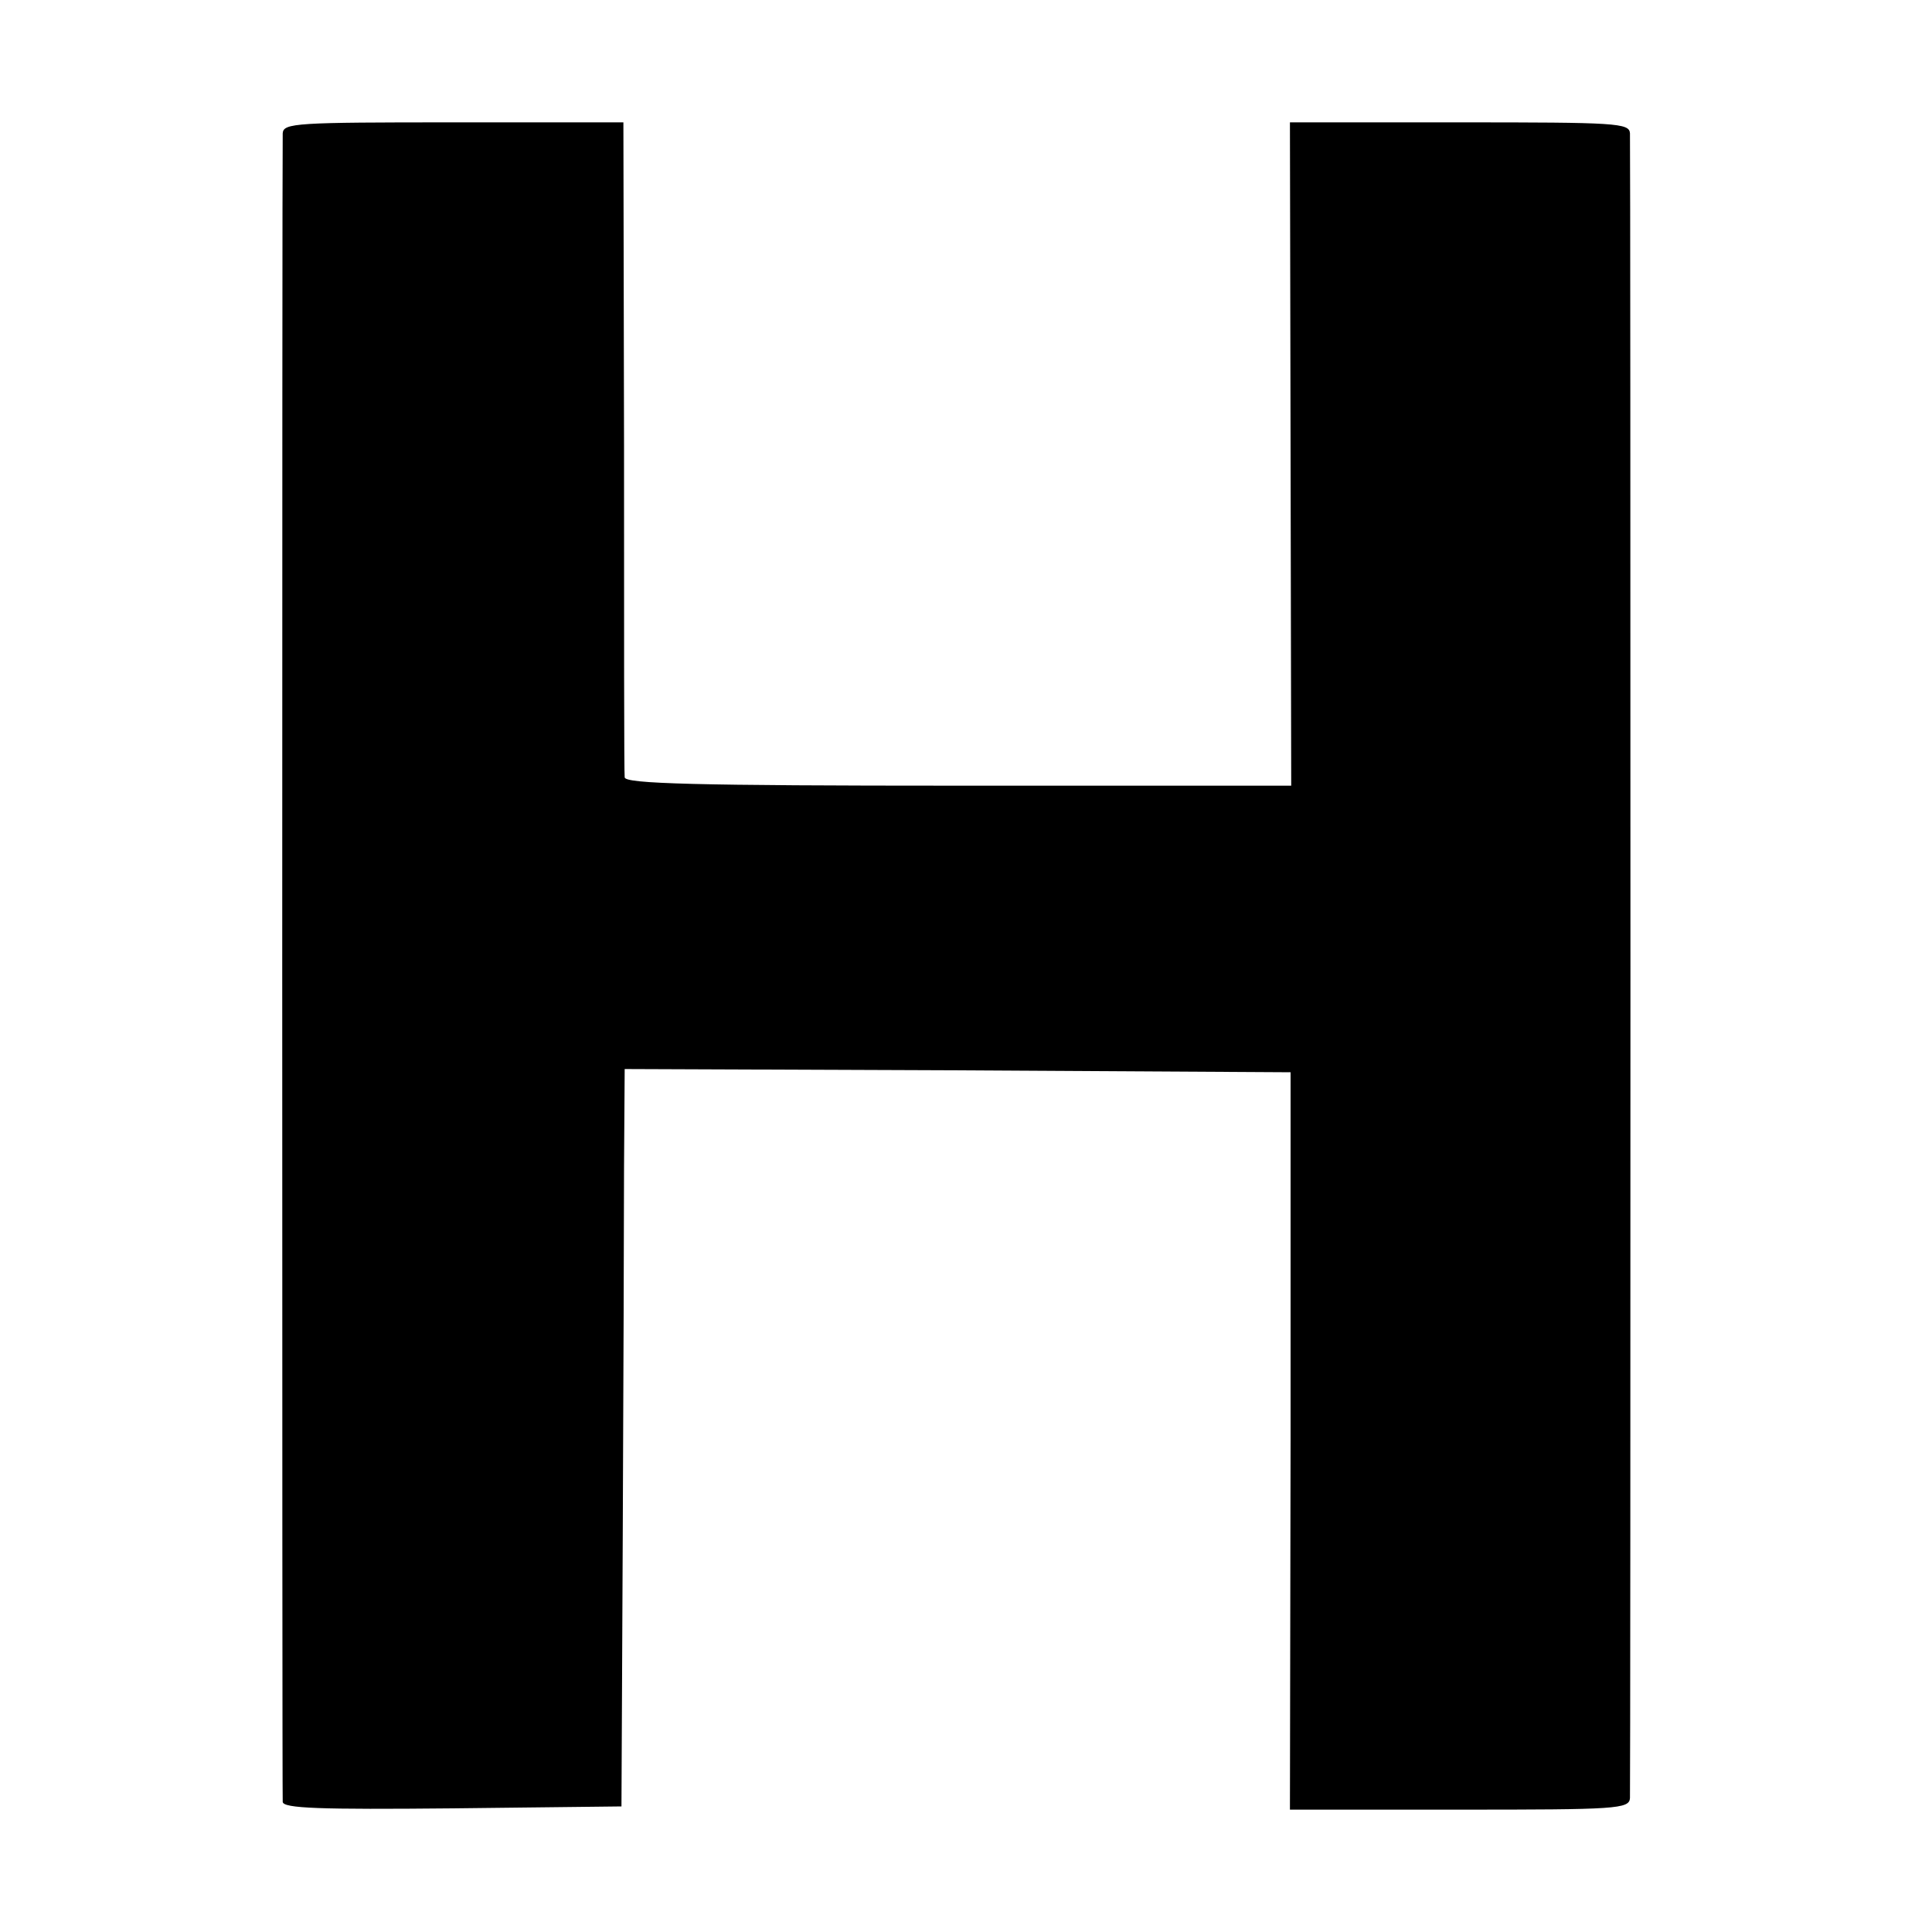
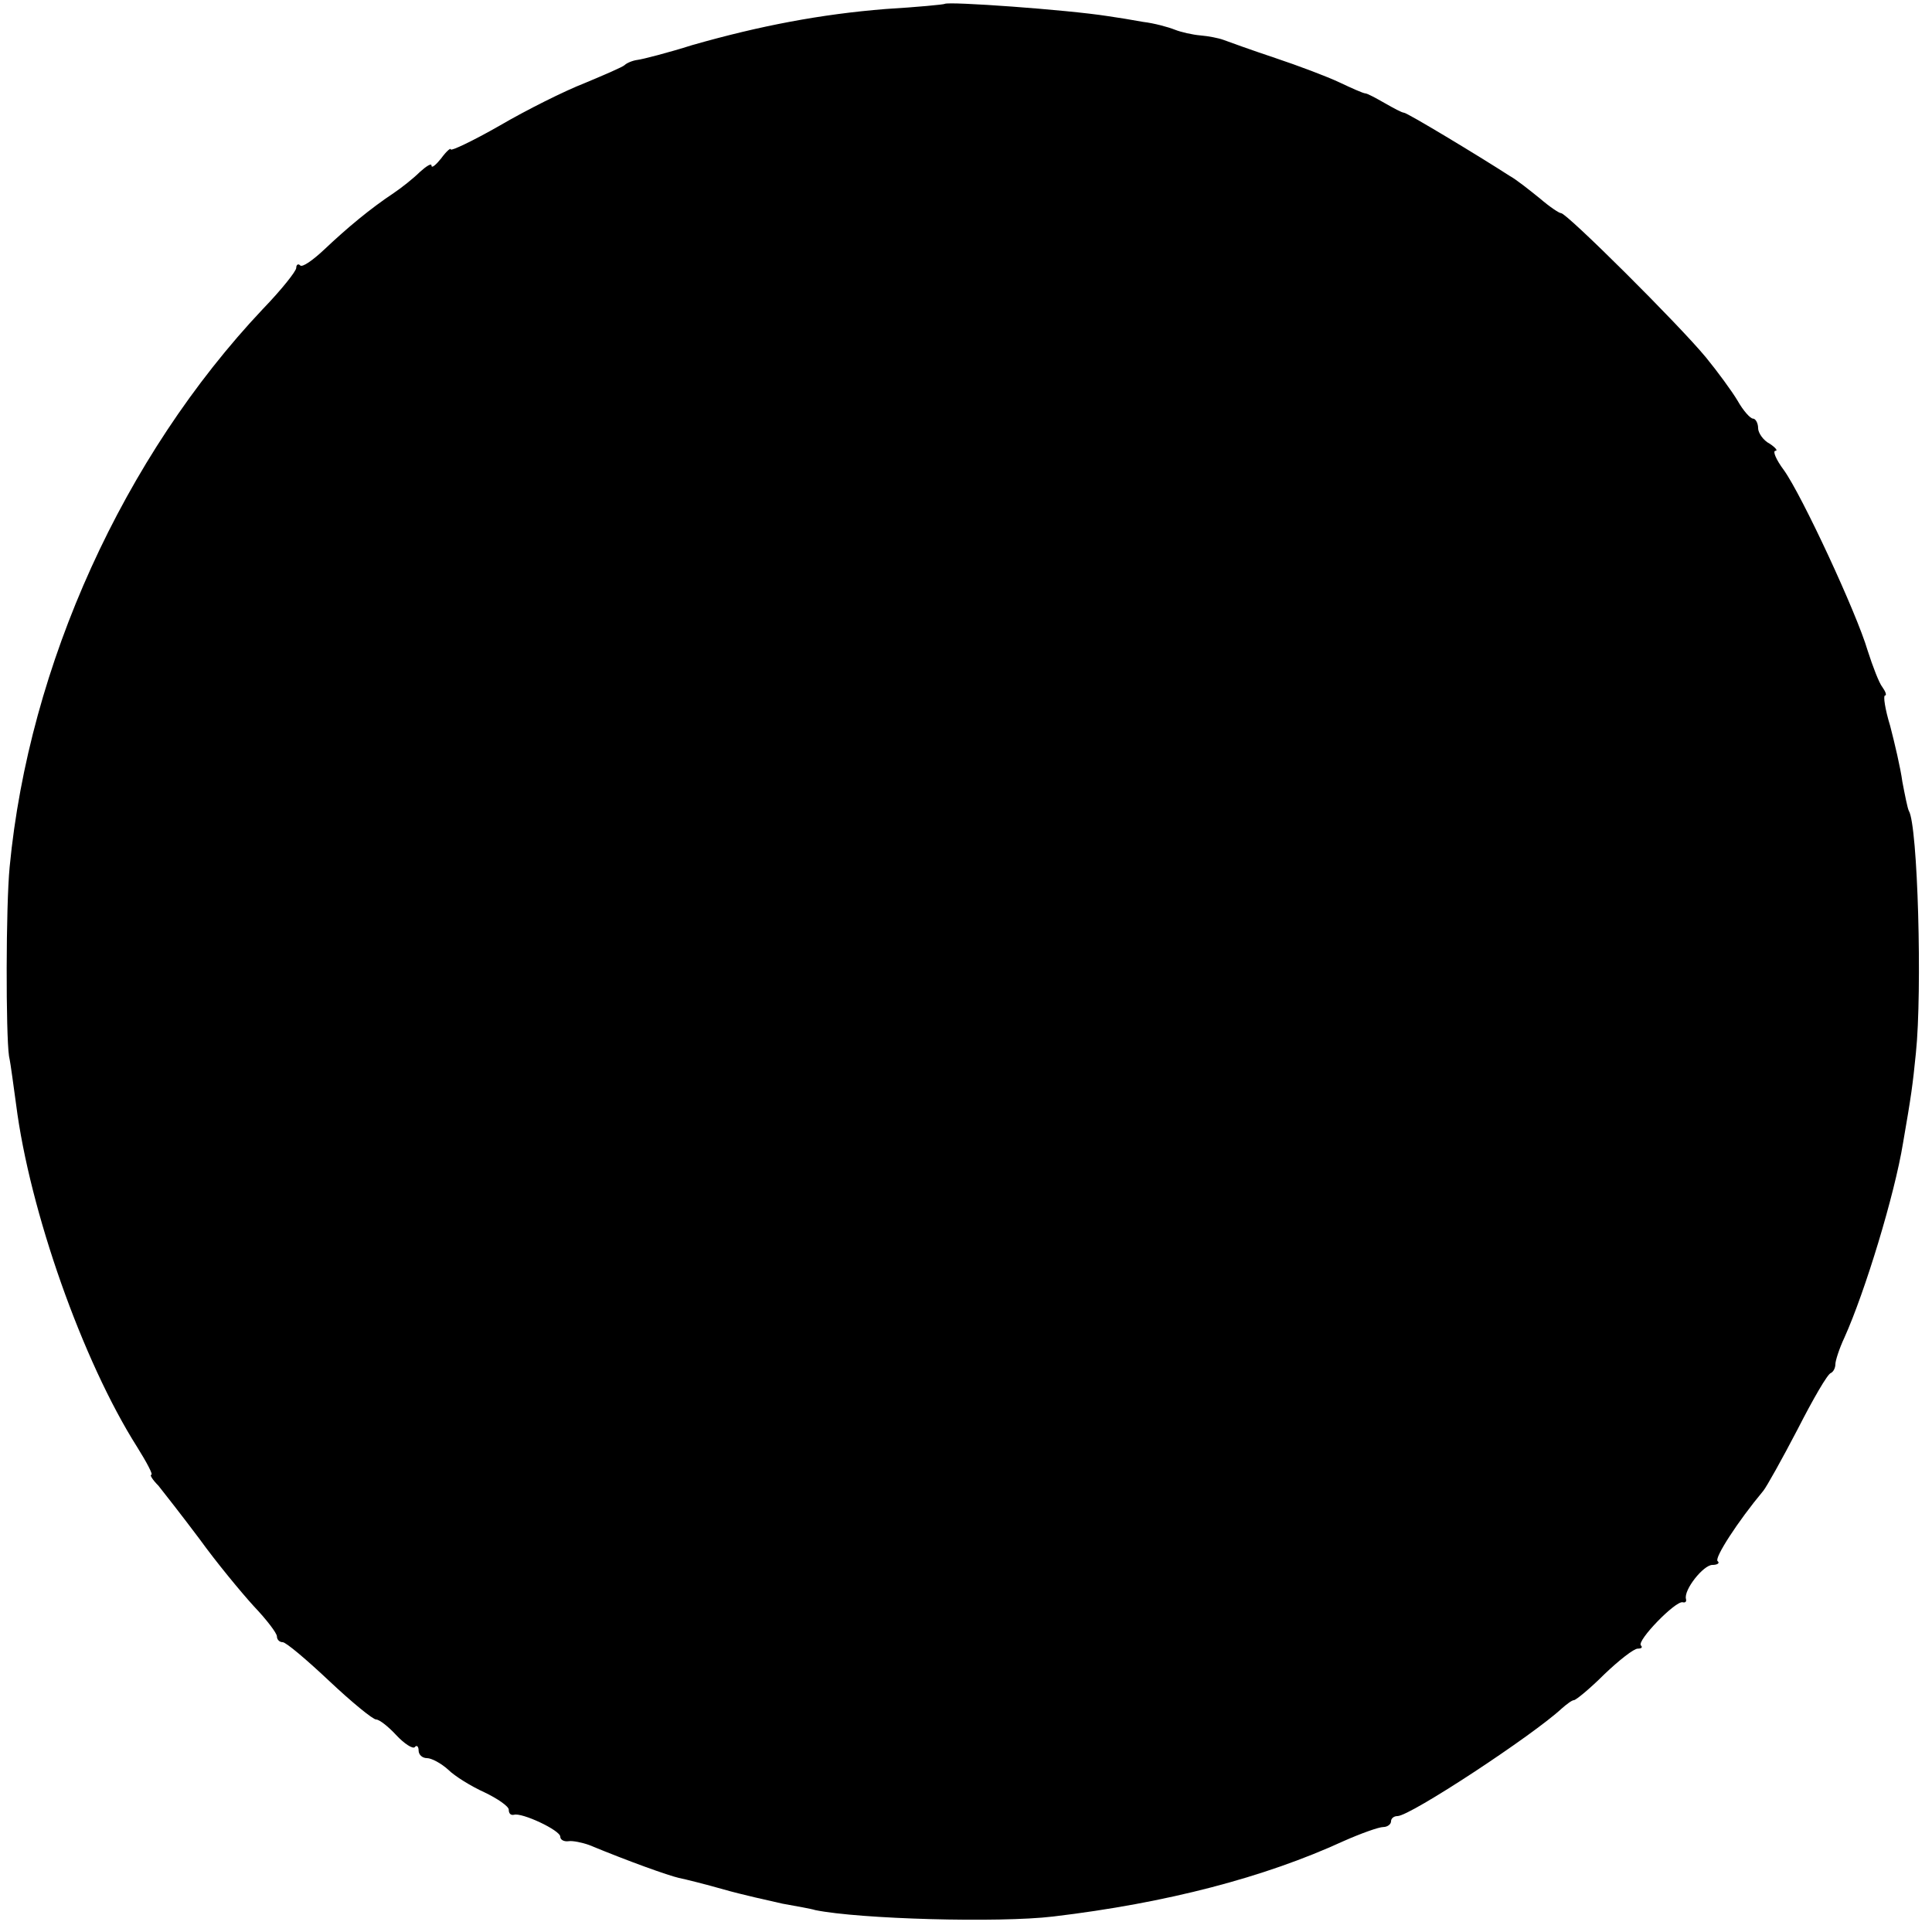
<svg xmlns="http://www.w3.org/2000/svg" version="1.0" width="300pt" height="300pt" viewBox="0 0 300 300" preserveAspectRatio="xMidYMid meet">
  <g transform="translate(0,300) scale(0.1,-0.1)" fill="#000000" stroke="none">
-     <path d="M439 2793 c-1 -23 -1 -2574 0 -2591 1 -10 57 -12 264 -10 l262 3 2 420 c1 231 2 489 2 573 l1 152 517 -2 517 -3 0 -572 -1 -573 264 0 c243 0 263 1 264 18 1 22 1 2561 0 2585 -1 16 -21 17 -264 17 l-264 0 1 -515 1 -515 -517 0 c-408 0 -518 3 -518 13 -1 6 -1 238 -1 515 l-1 502 -264 0 c-244 0 -264 -1 -265 -17z" />
+     <path d="M1467 2994 c-1 -1 -42 -5 -92 -8 -100 -8 -195 -26 -300 -56 -38 -12 -77 -22 -85 -23 -8 -1 -17 -5 -20 -8 -3 -3 -31 -15 -62 -28 -31 -12 -91 -42 -132 -66 -42 -24 -76 -40 -76 -37 0 3 -7 -3 -15 -14 -8 -10 -15 -16 -15 -11 0 4 -8 -1 -18 -10 -10 -10 -29 -25 -41 -33 -36 -24 -71 -53 -107 -87 -18 -17 -35 -29 -38 -25 -3 3 -6 1 -6 -4 0 -5 -23 -34 -52 -64 -216 -229 -363 -552 -393 -866 -6 -61 -6 -260 -1 -294 3 -14 7 -47 11 -75 21 -165 103 -398 188 -532 15 -24 25 -43 22 -43 -3 0 2 -8 11 -17 8 -10 37 -47 64 -83 26 -36 64 -82 84 -104 20 -21 36 -42 36 -47 0 -5 4 -9 9 -9 5 0 37 -27 72 -60 35 -33 68 -60 73 -60 5 0 19 -11 31 -24 13 -14 26 -22 29 -19 3 4 6 1 6 -5 0 -7 6 -12 13 -12 7 0 22 -8 33 -18 10 -10 36 -26 56 -35 21 -10 38 -22 38 -27 0 -6 3 -9 8 -8 12 4 72 -24 72 -34 0 -5 6 -8 13 -7 6 1 21 -2 32 -6 63 -26 122 -47 139 -51 10 -2 42 -10 70 -18 28 -8 69 -17 91 -22 22 -4 45 -8 51 -10 69 -14 285 -20 369 -10 177 21 329 61 451 117 27 12 55 22 62 22 6 0 12 4 12 9 0 4 4 8 10 8 20 0 211 126 255 167 8 7 16 13 19 13 3 0 25 18 47 40 23 22 46 40 52 40 6 0 8 2 5 5 -7 7 54 70 65 67 4 -1 6 1 5 5 -4 14 27 53 41 53 8 0 12 3 8 6 -5 5 31 61 71 109 5 6 29 49 53 95 24 47 47 87 52 88 4 2 7 8 7 14 0 5 6 24 14 41 32 71 78 222 91 302 13 75 15 90 20 140 10 96 3 354 -11 376 -2 4 -6 24 -10 45 -3 22 -12 60 -19 87 -8 26 -11 47 -8 47 3 0 1 6 -4 13 -5 6 -15 32 -23 57 -17 58 -102 241 -130 280 -12 16 -18 30 -13 30 4 0 0 5 -9 11 -10 5 -18 17 -18 24 0 8 -4 15 -8 15 -4 0 -15 12 -24 28 -9 15 -31 45 -49 67 -42 51 -217 225 -225 224 -3 0 -18 10 -33 23 -15 12 -36 29 -47 35 -48 31 -159 98 -164 98 -3 0 -16 7 -30 15 -14 8 -27 15 -30 15 -3 0 -21 8 -40 17 -19 9 -64 26 -100 38 -36 12 -72 25 -80 28 -8 3 -24 6 -36 7 -12 1 -30 5 -40 9 -10 4 -32 10 -49 12 -16 3 -41 7 -55 9 -64 10 -247 23 -253 19z" />
  </g>
</svg>
